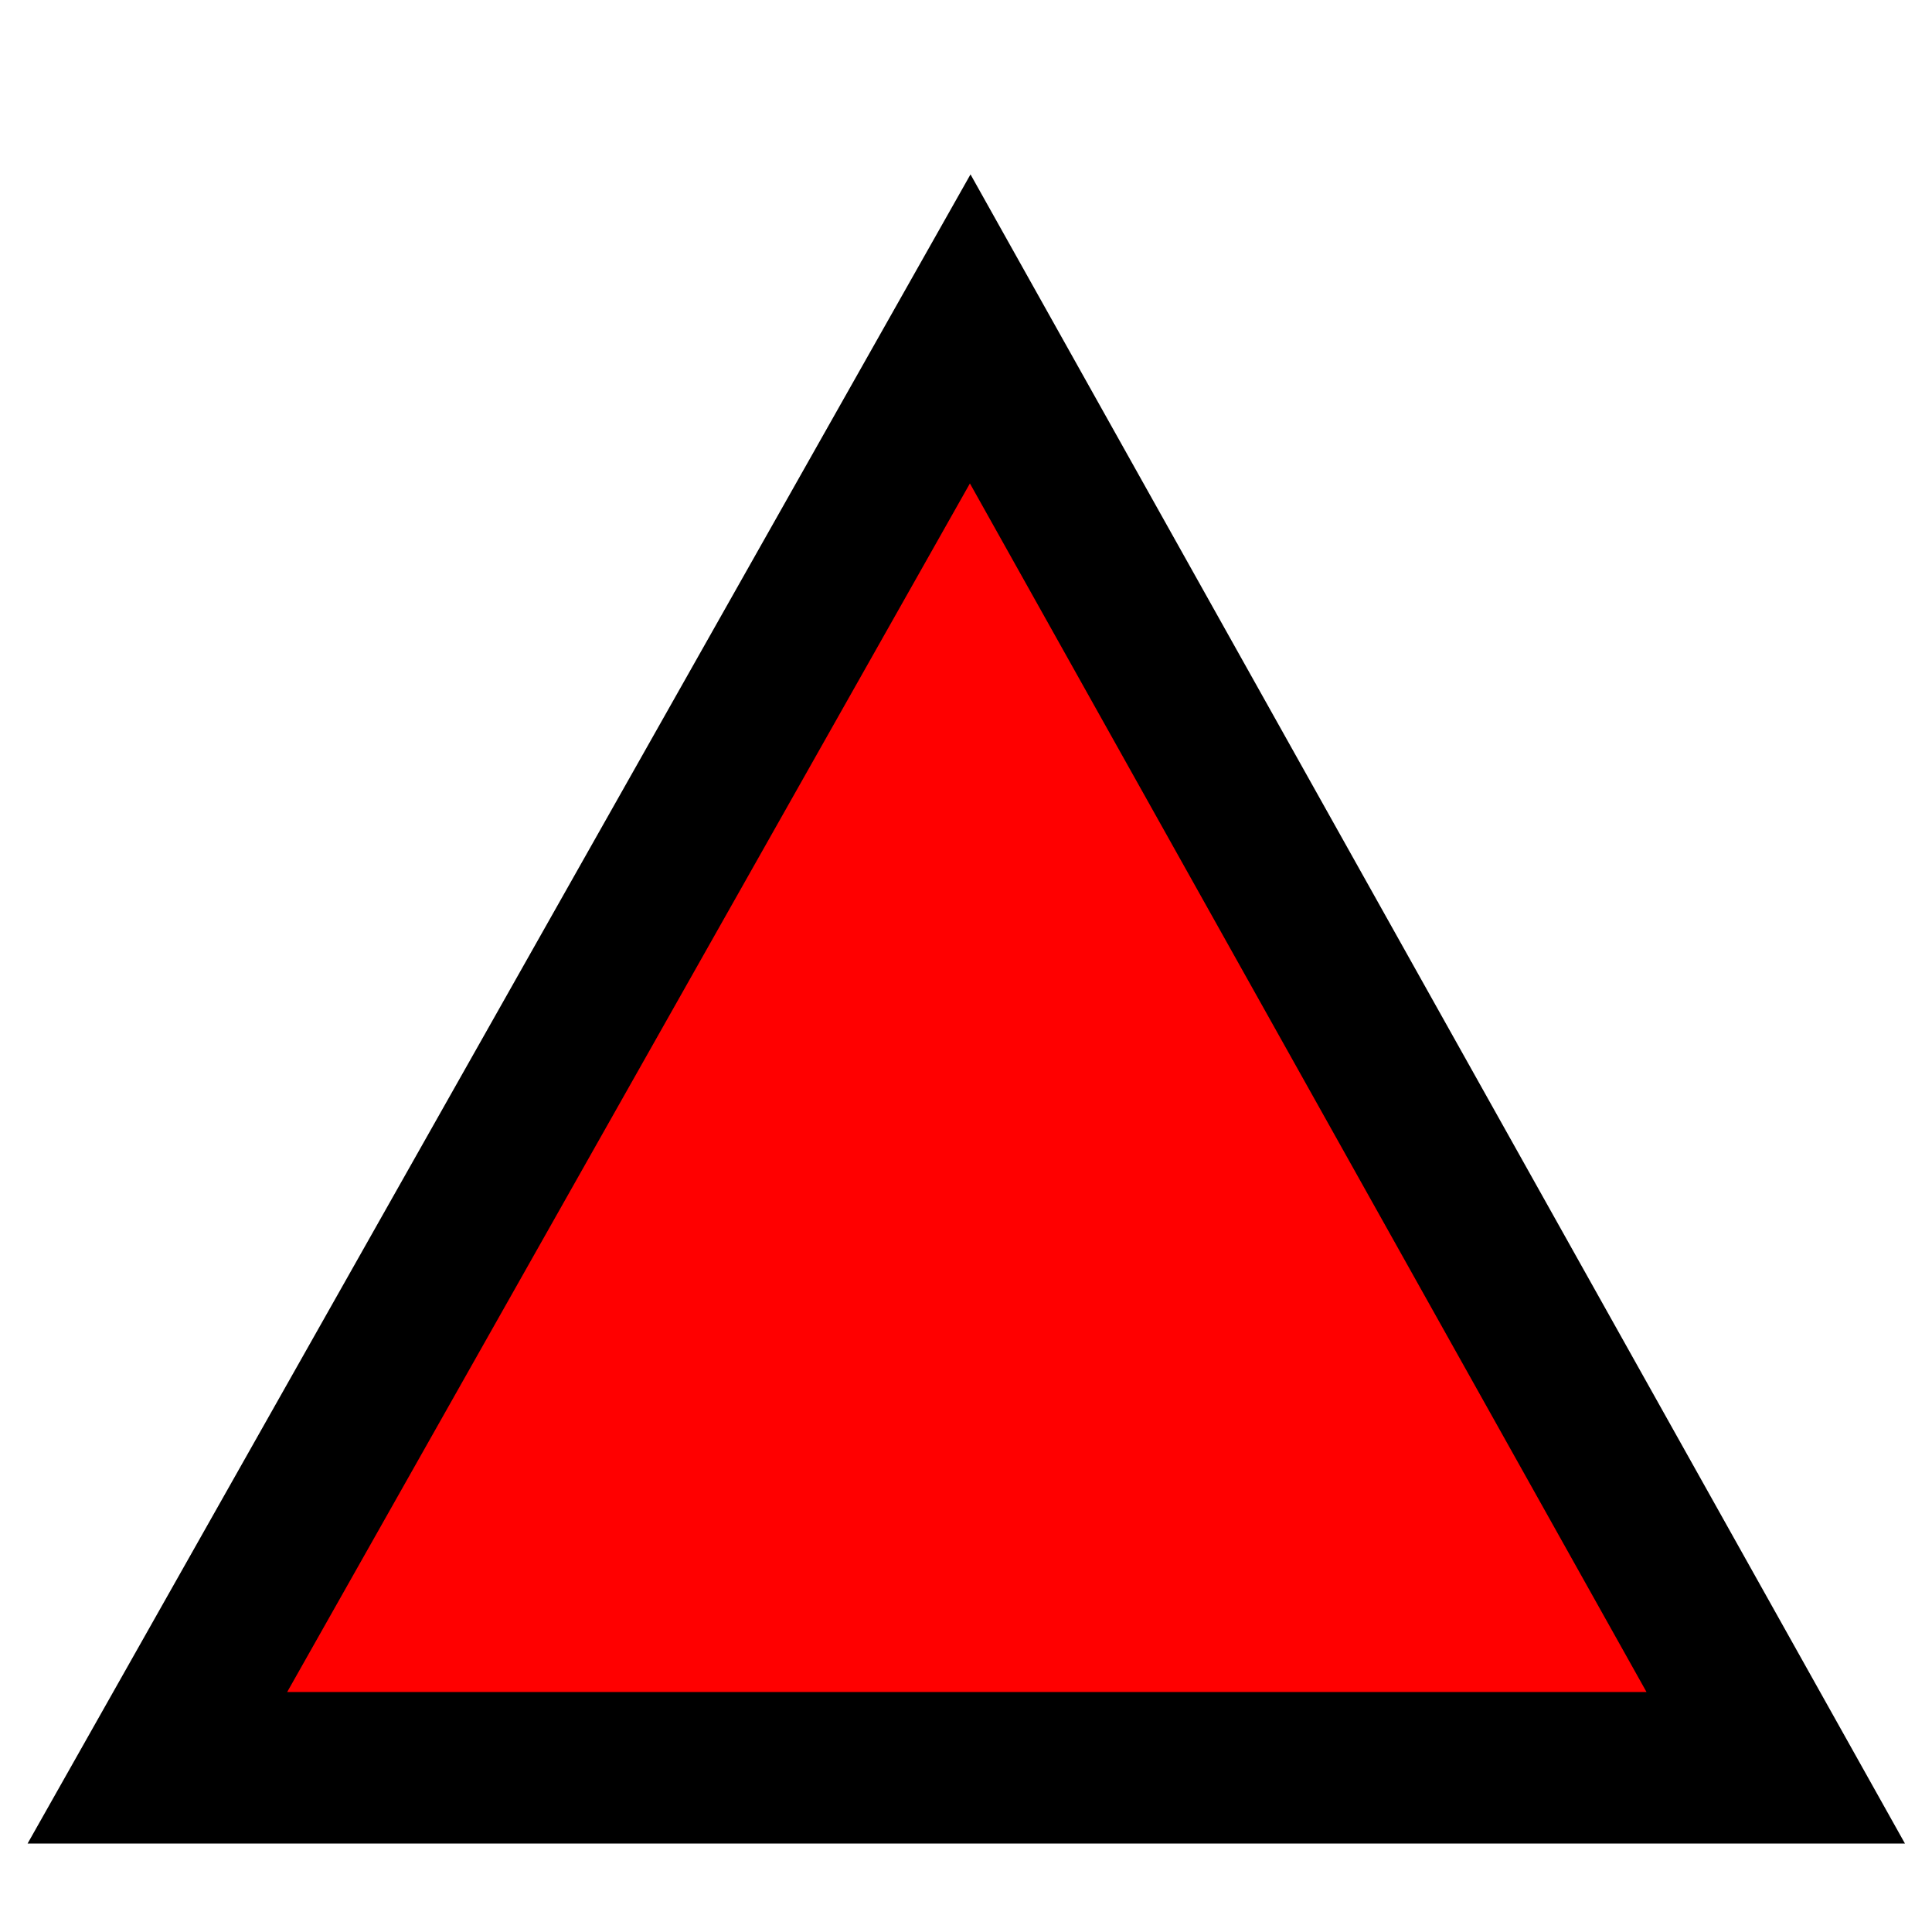
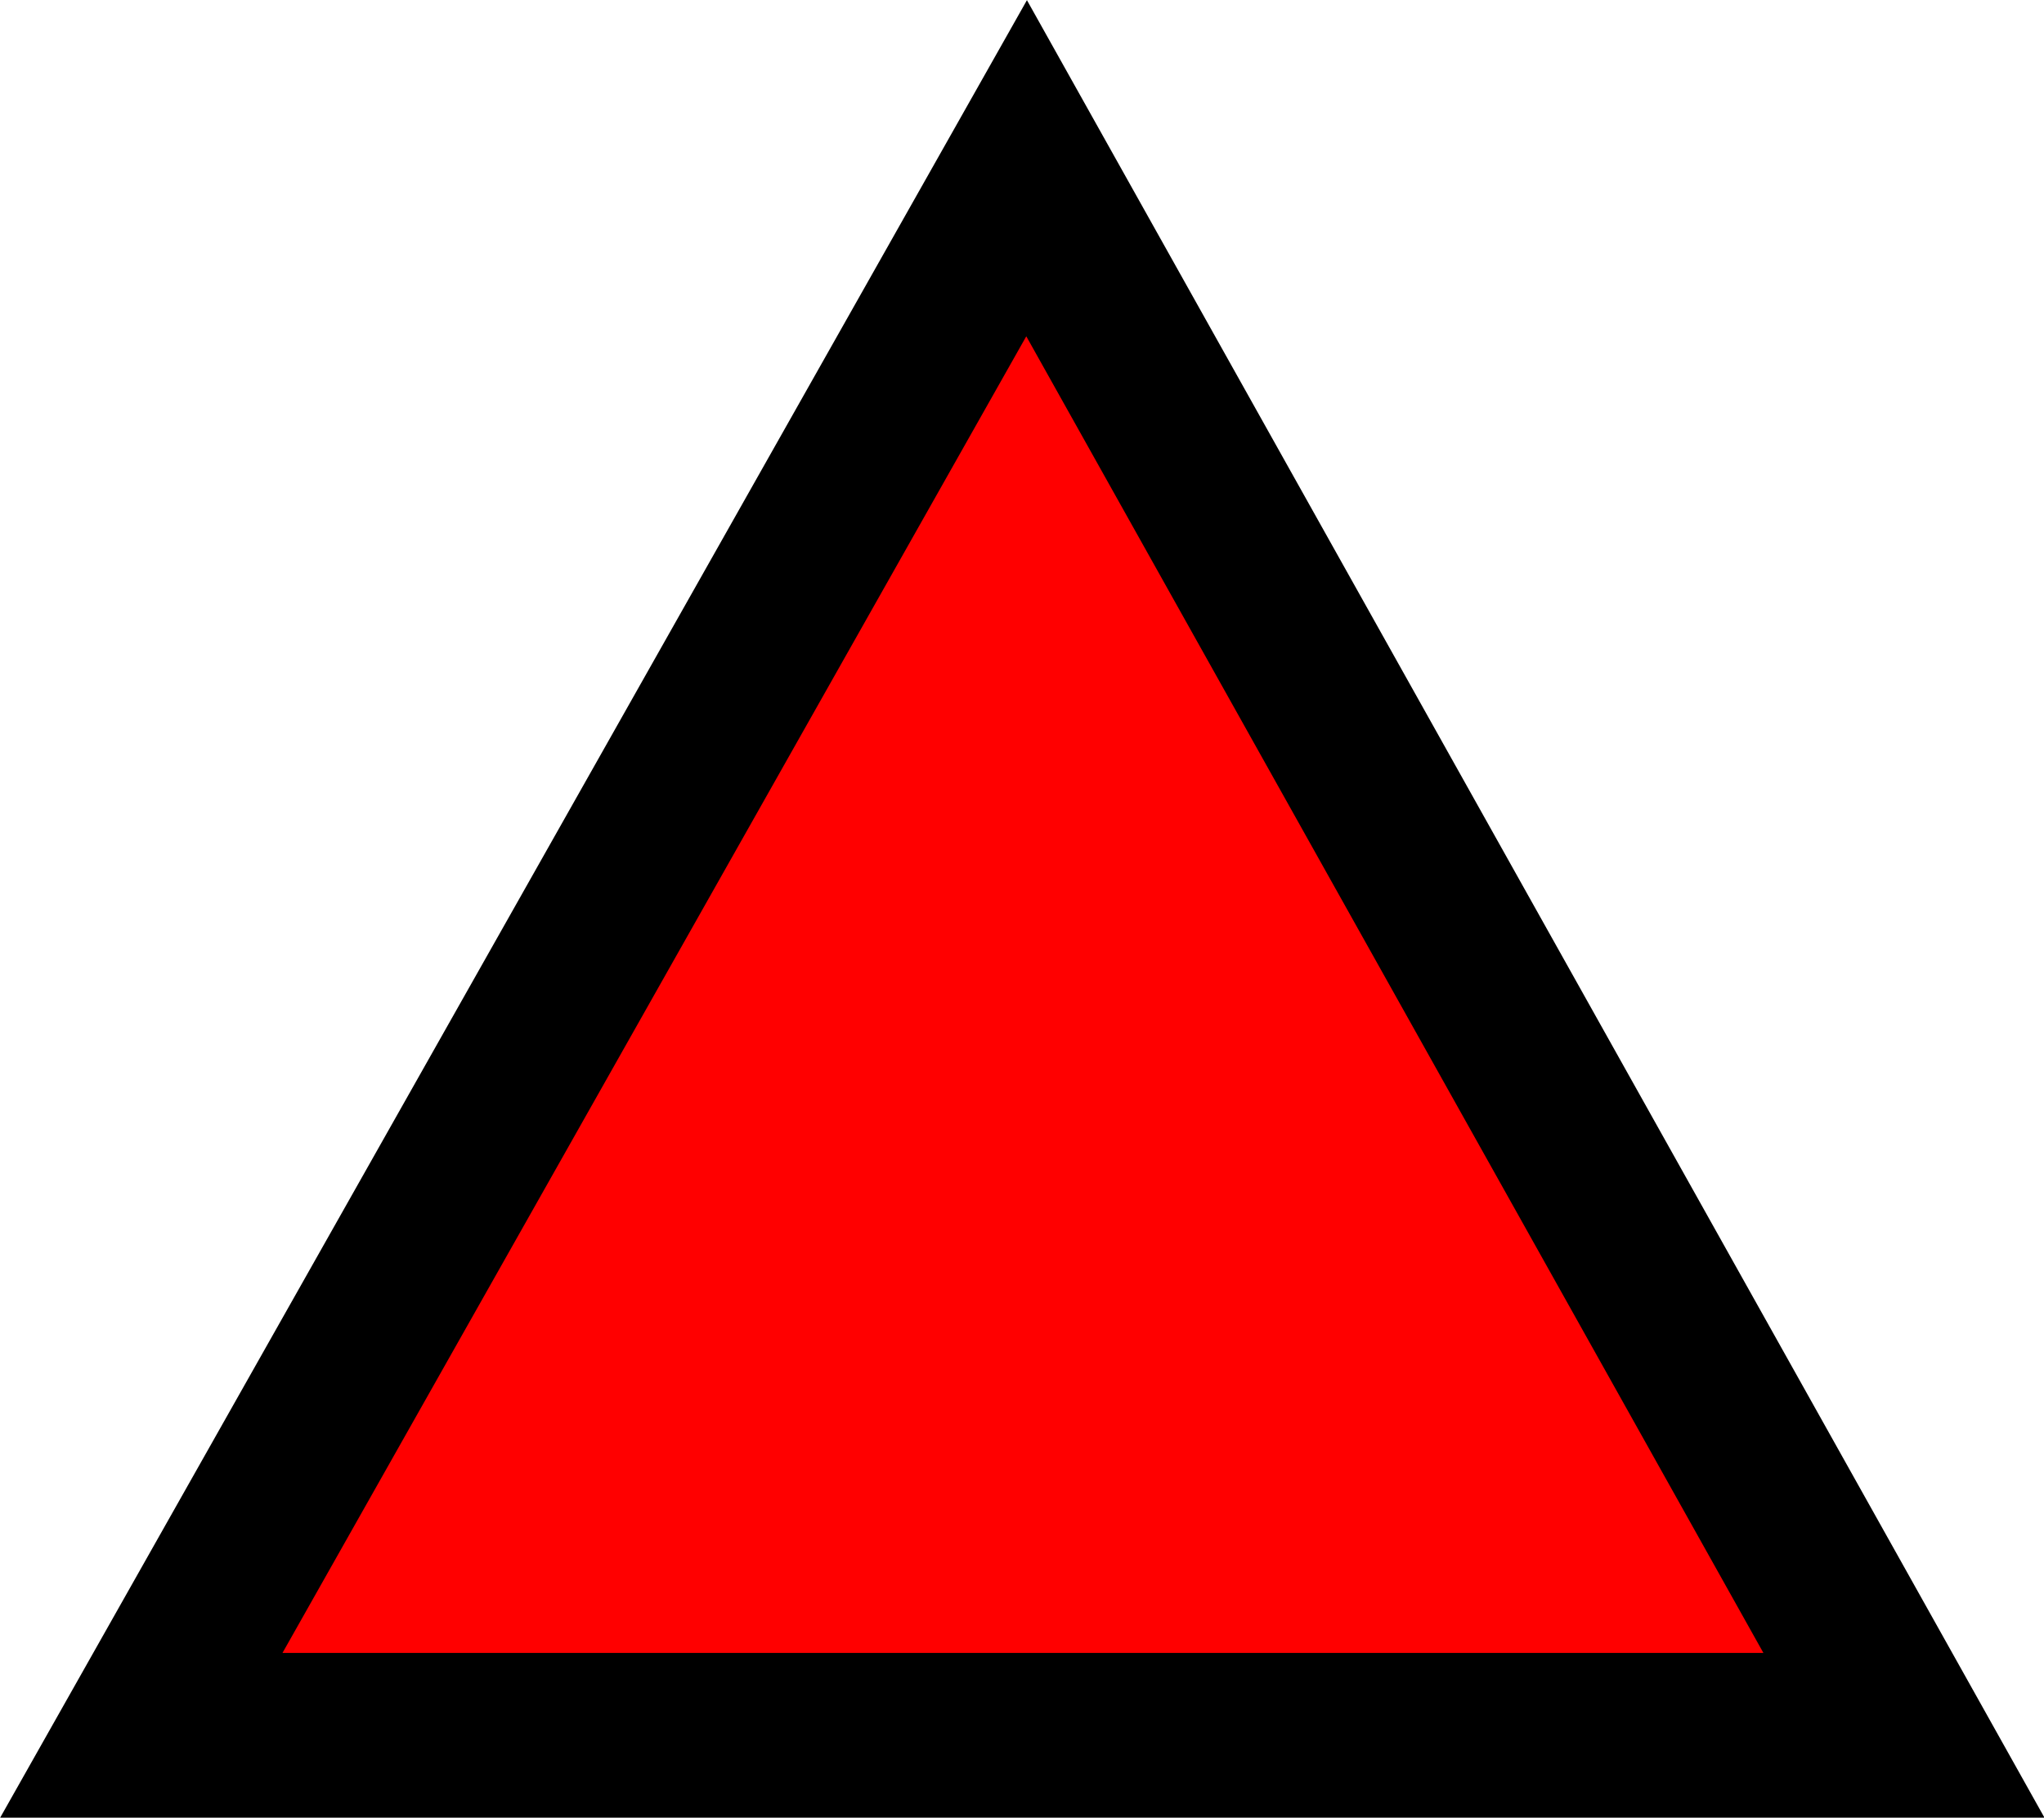
- <svg xmlns="http://www.w3.org/2000/svg" width="12" height="11.998" viewBox="0 0 3.175 3.175" version="1.1" id="svg12484">
+ <svg xmlns="http://www.w3.org/2000/svg" width="4.627mm" height="4.115mm" viewBox="0 0 4.627 4.115" version="1.1" id="svg12484">
  <defs id="defs12478">
    </defs>
-   <g id="layer1" transform="translate(-87.96358,-108.3434)">
-     <path style="fill:#ff0000;stroke:#000000;stroke-width:0.249px;stroke-linecap:butt;stroke-linejoin:miter;stroke-opacity:1" d="m 88.222,111.249 1.336,-2.365 1.324,2.365 z" id="path862" />
+   <g id="layer1" transform="translate(-87.23807,-107.9441)">
+     <path style="fill:#ff0000;stroke:#000000;stroke-width:0.373px;stroke-linecap:butt;stroke-linejoin:miter;stroke-opacity:1" d="m 87.558,111.873 2.004,-3.548 1.986,3.548 z" id="path862" />
  </g>
</svg>
